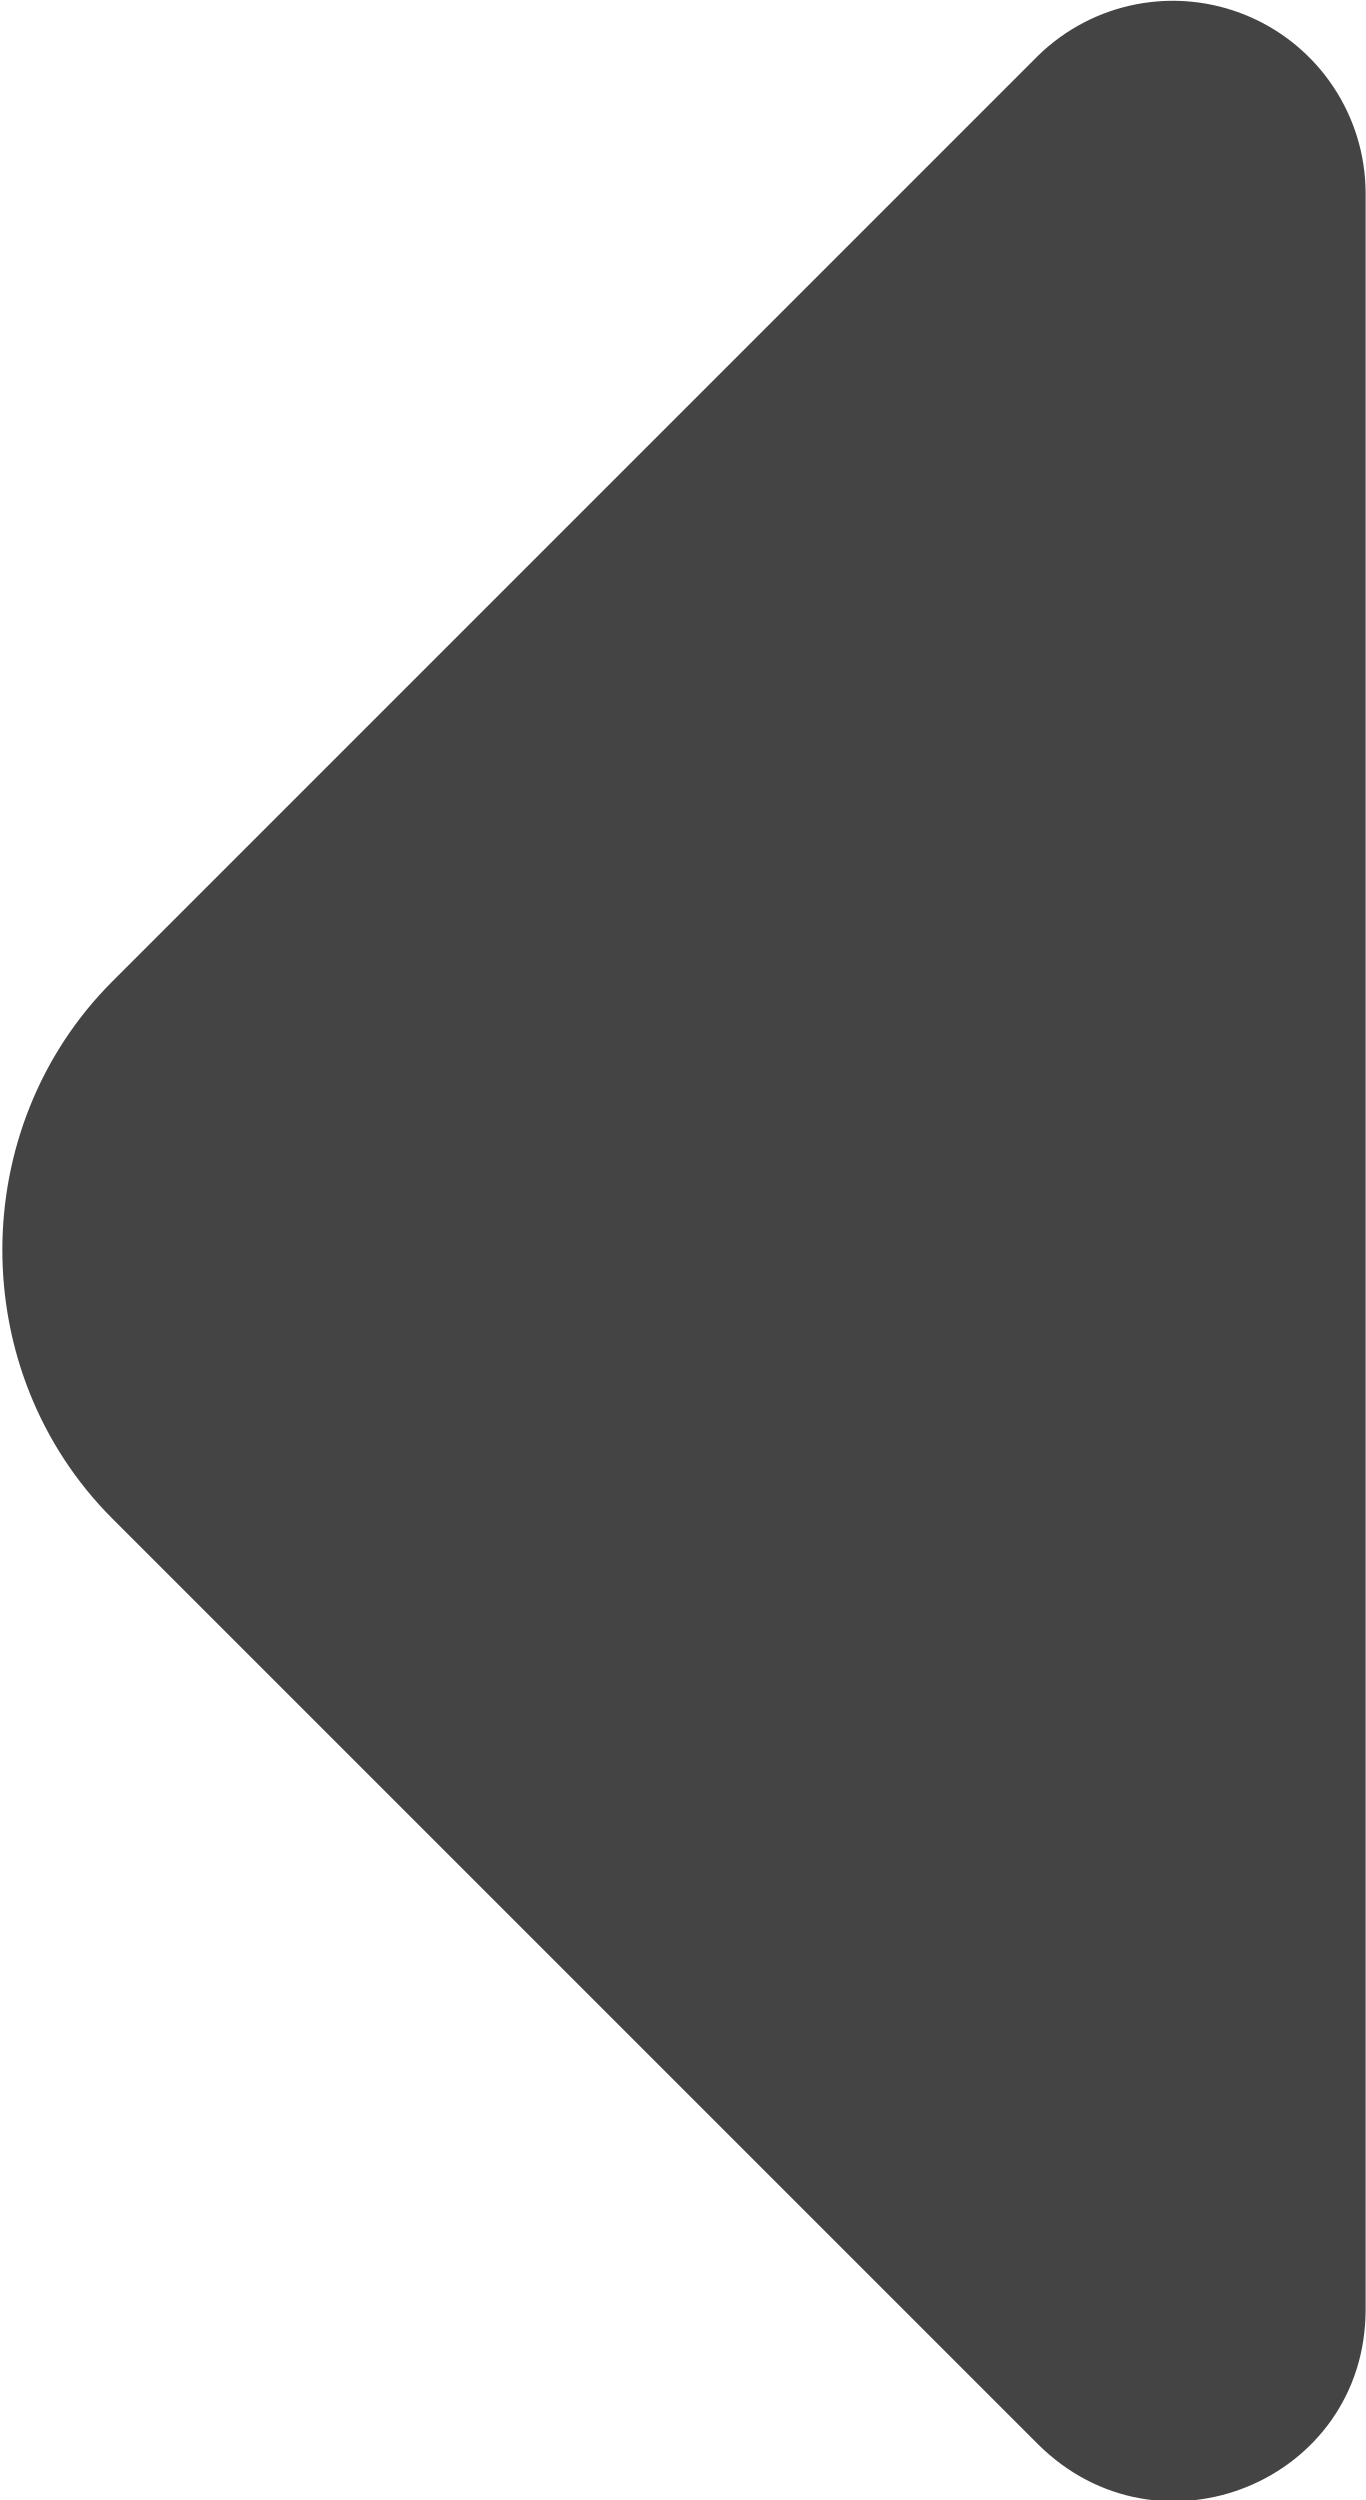
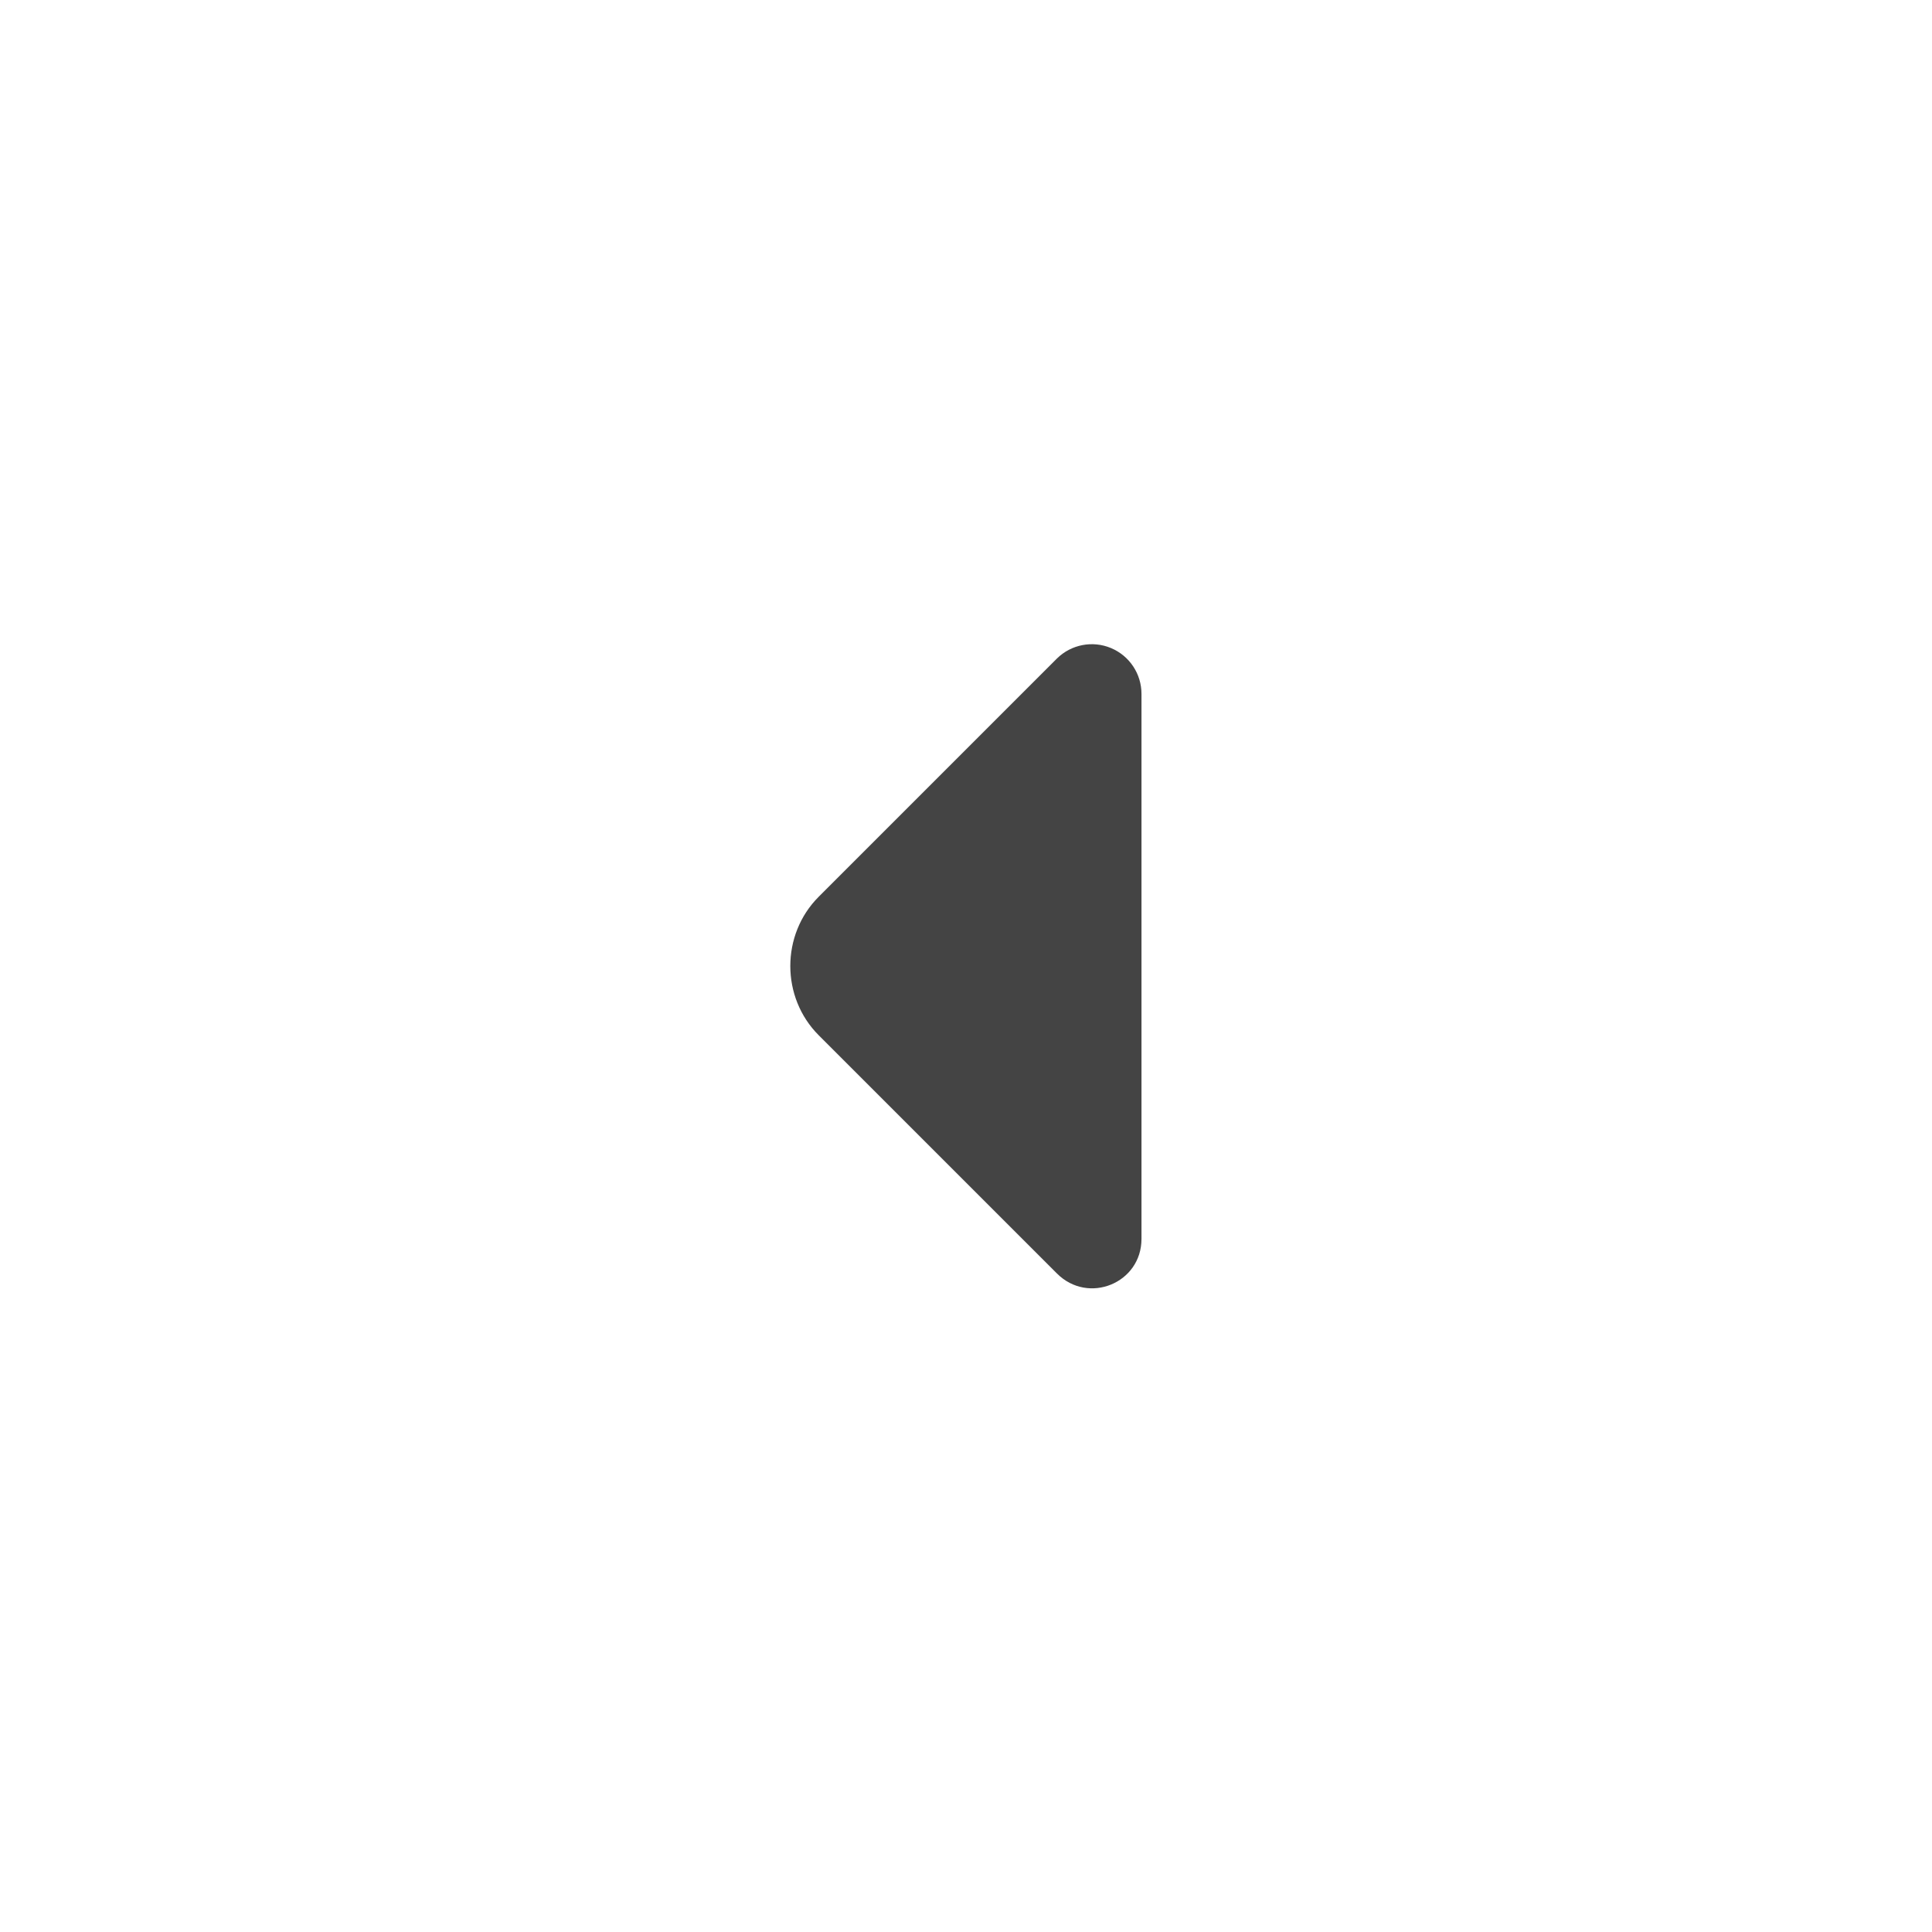
- <svg xmlns="http://www.w3.org/2000/svg" viewBox="0 0 4.37 8">
-   <path fill="#444" d="M4.37.62v6.77c0 .55-.66.82-1.05.43L.36 4.86c-.47-.47-.47-1.25 0-1.72l1.13-1.13L3.32.18a.617.617 0 0 1 1.05.44" />
+ <svg xmlns="http://www.w3.org/2000/svg" viewBox="0 0 24 24">
+   <path fill="#444" d="M14.18 8.62v6.77c0 .55-.66.82-1.05.43l-2.96-2.96c-.47-.47-.47-1.25 0-1.72l1.13-1.13 1.83-1.83a.617.617 0 0 1 1.05.44" />
</svg>
